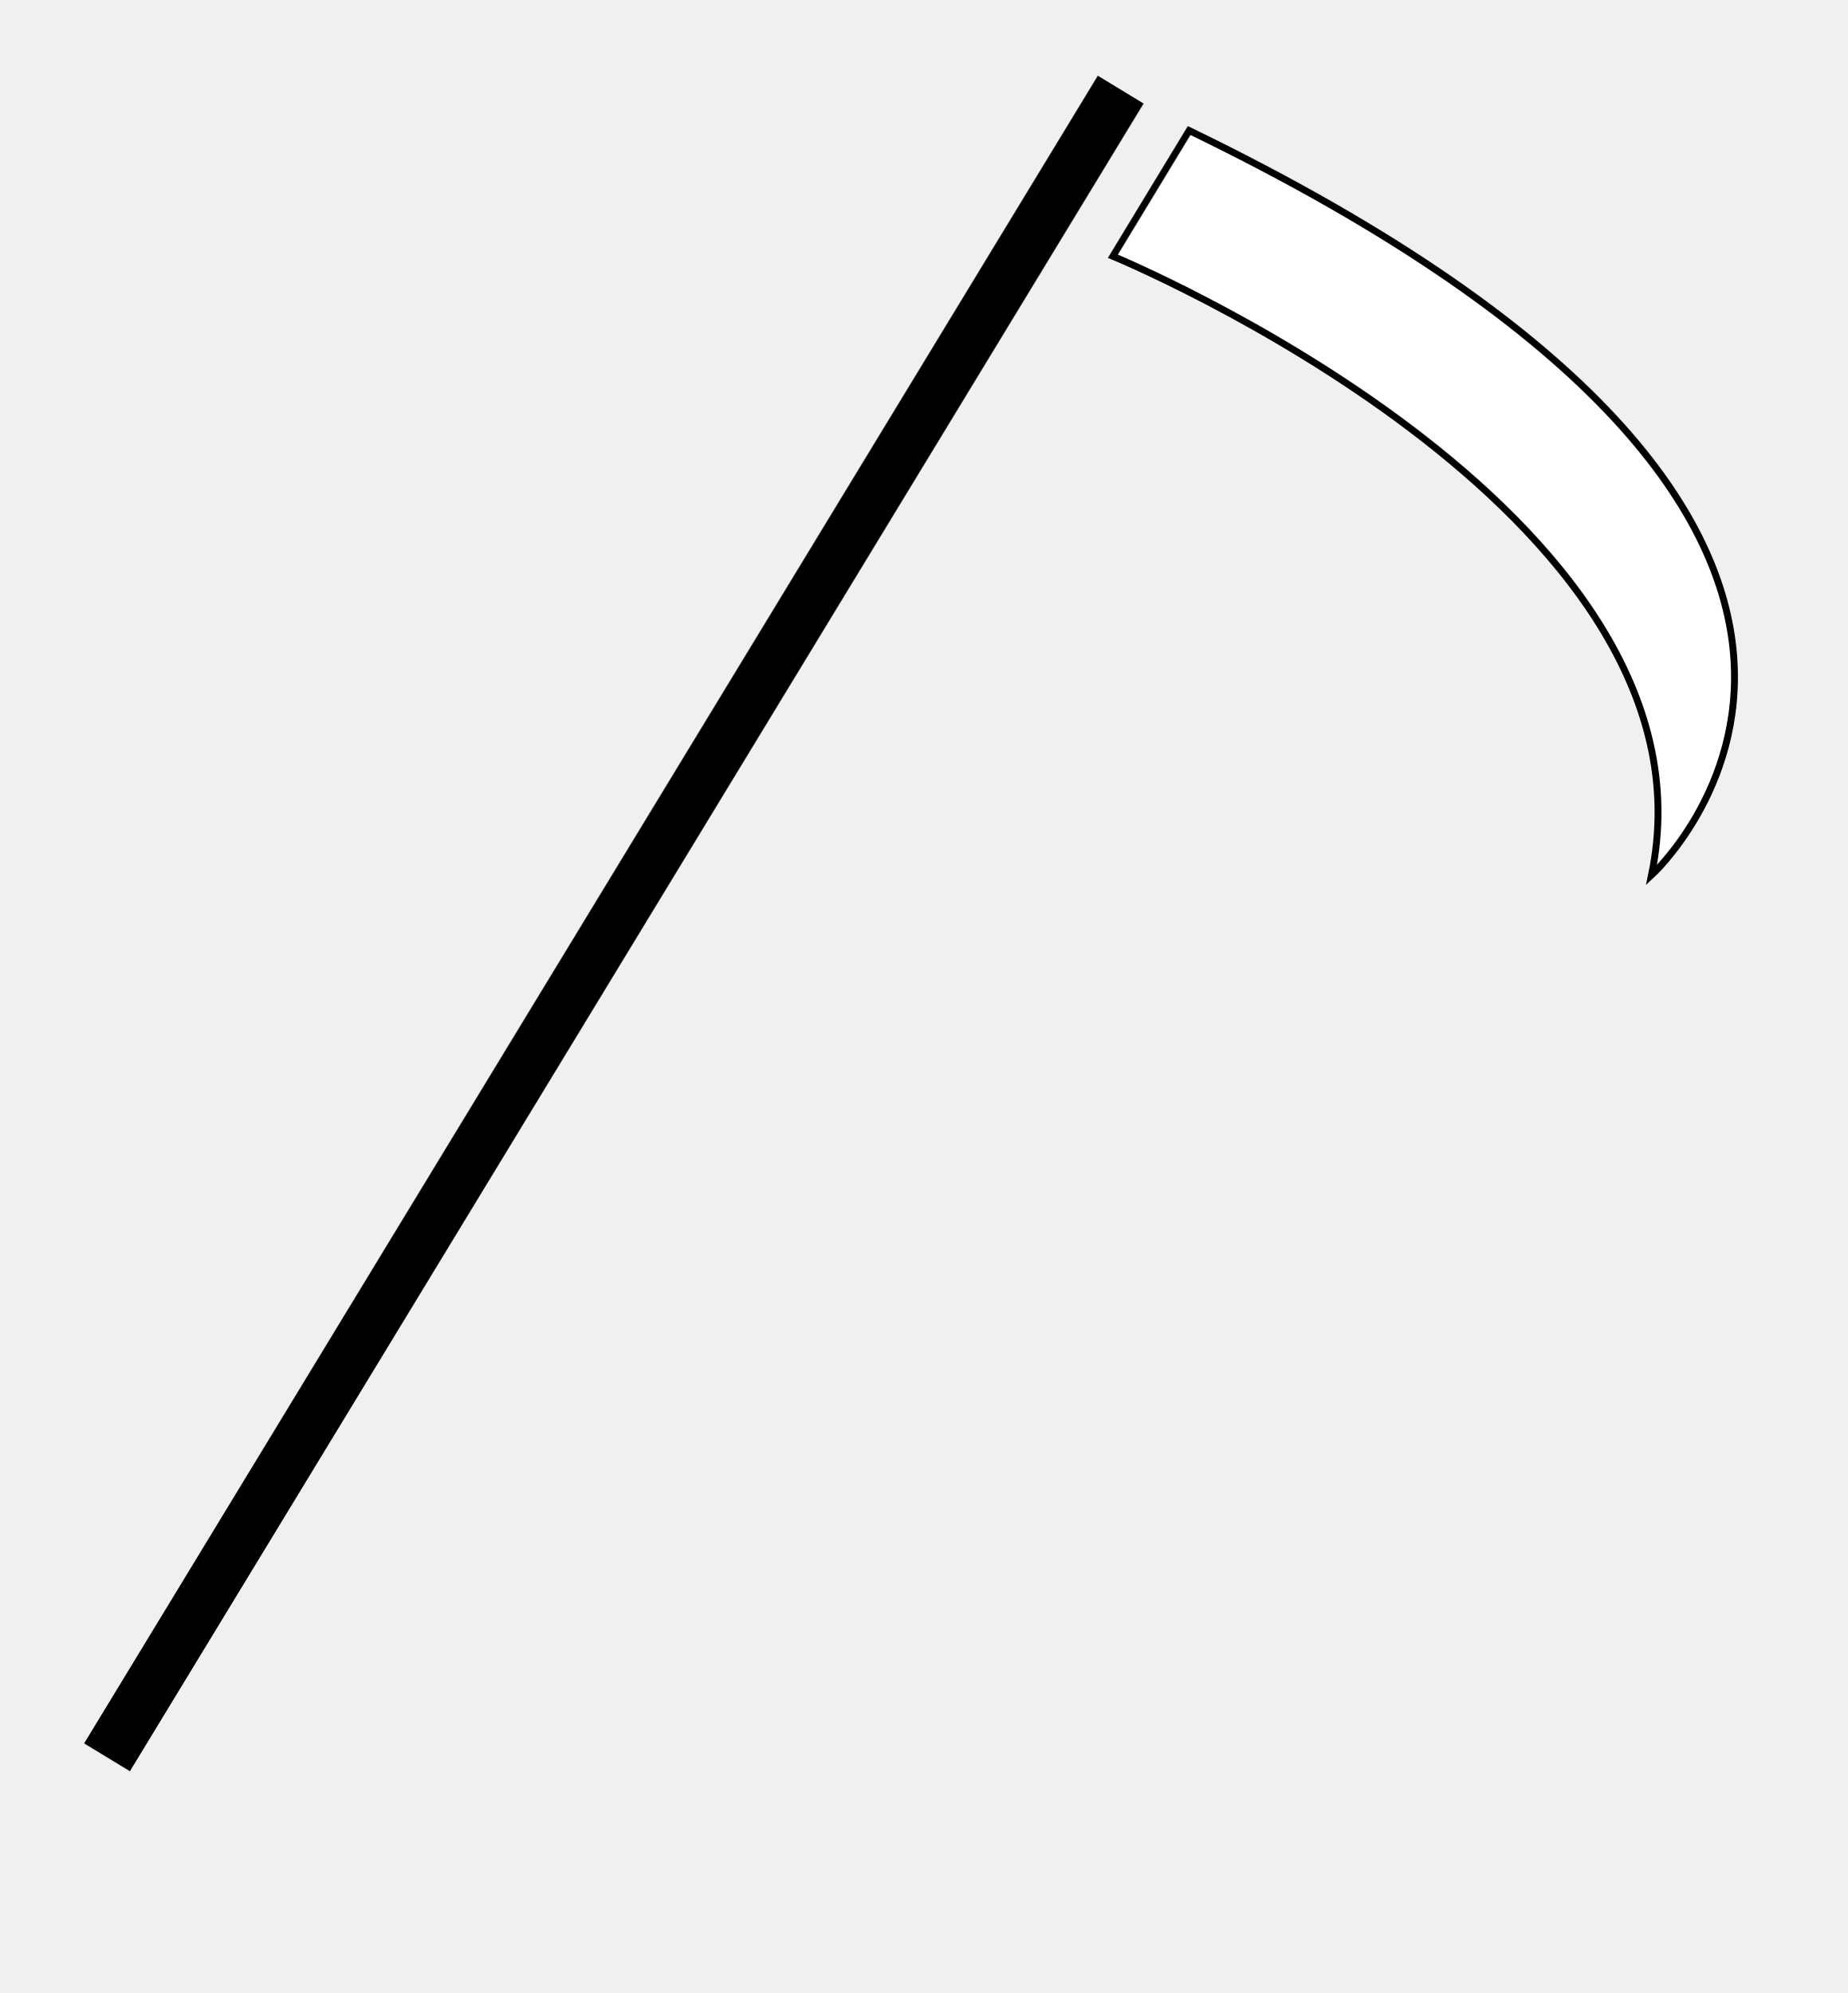
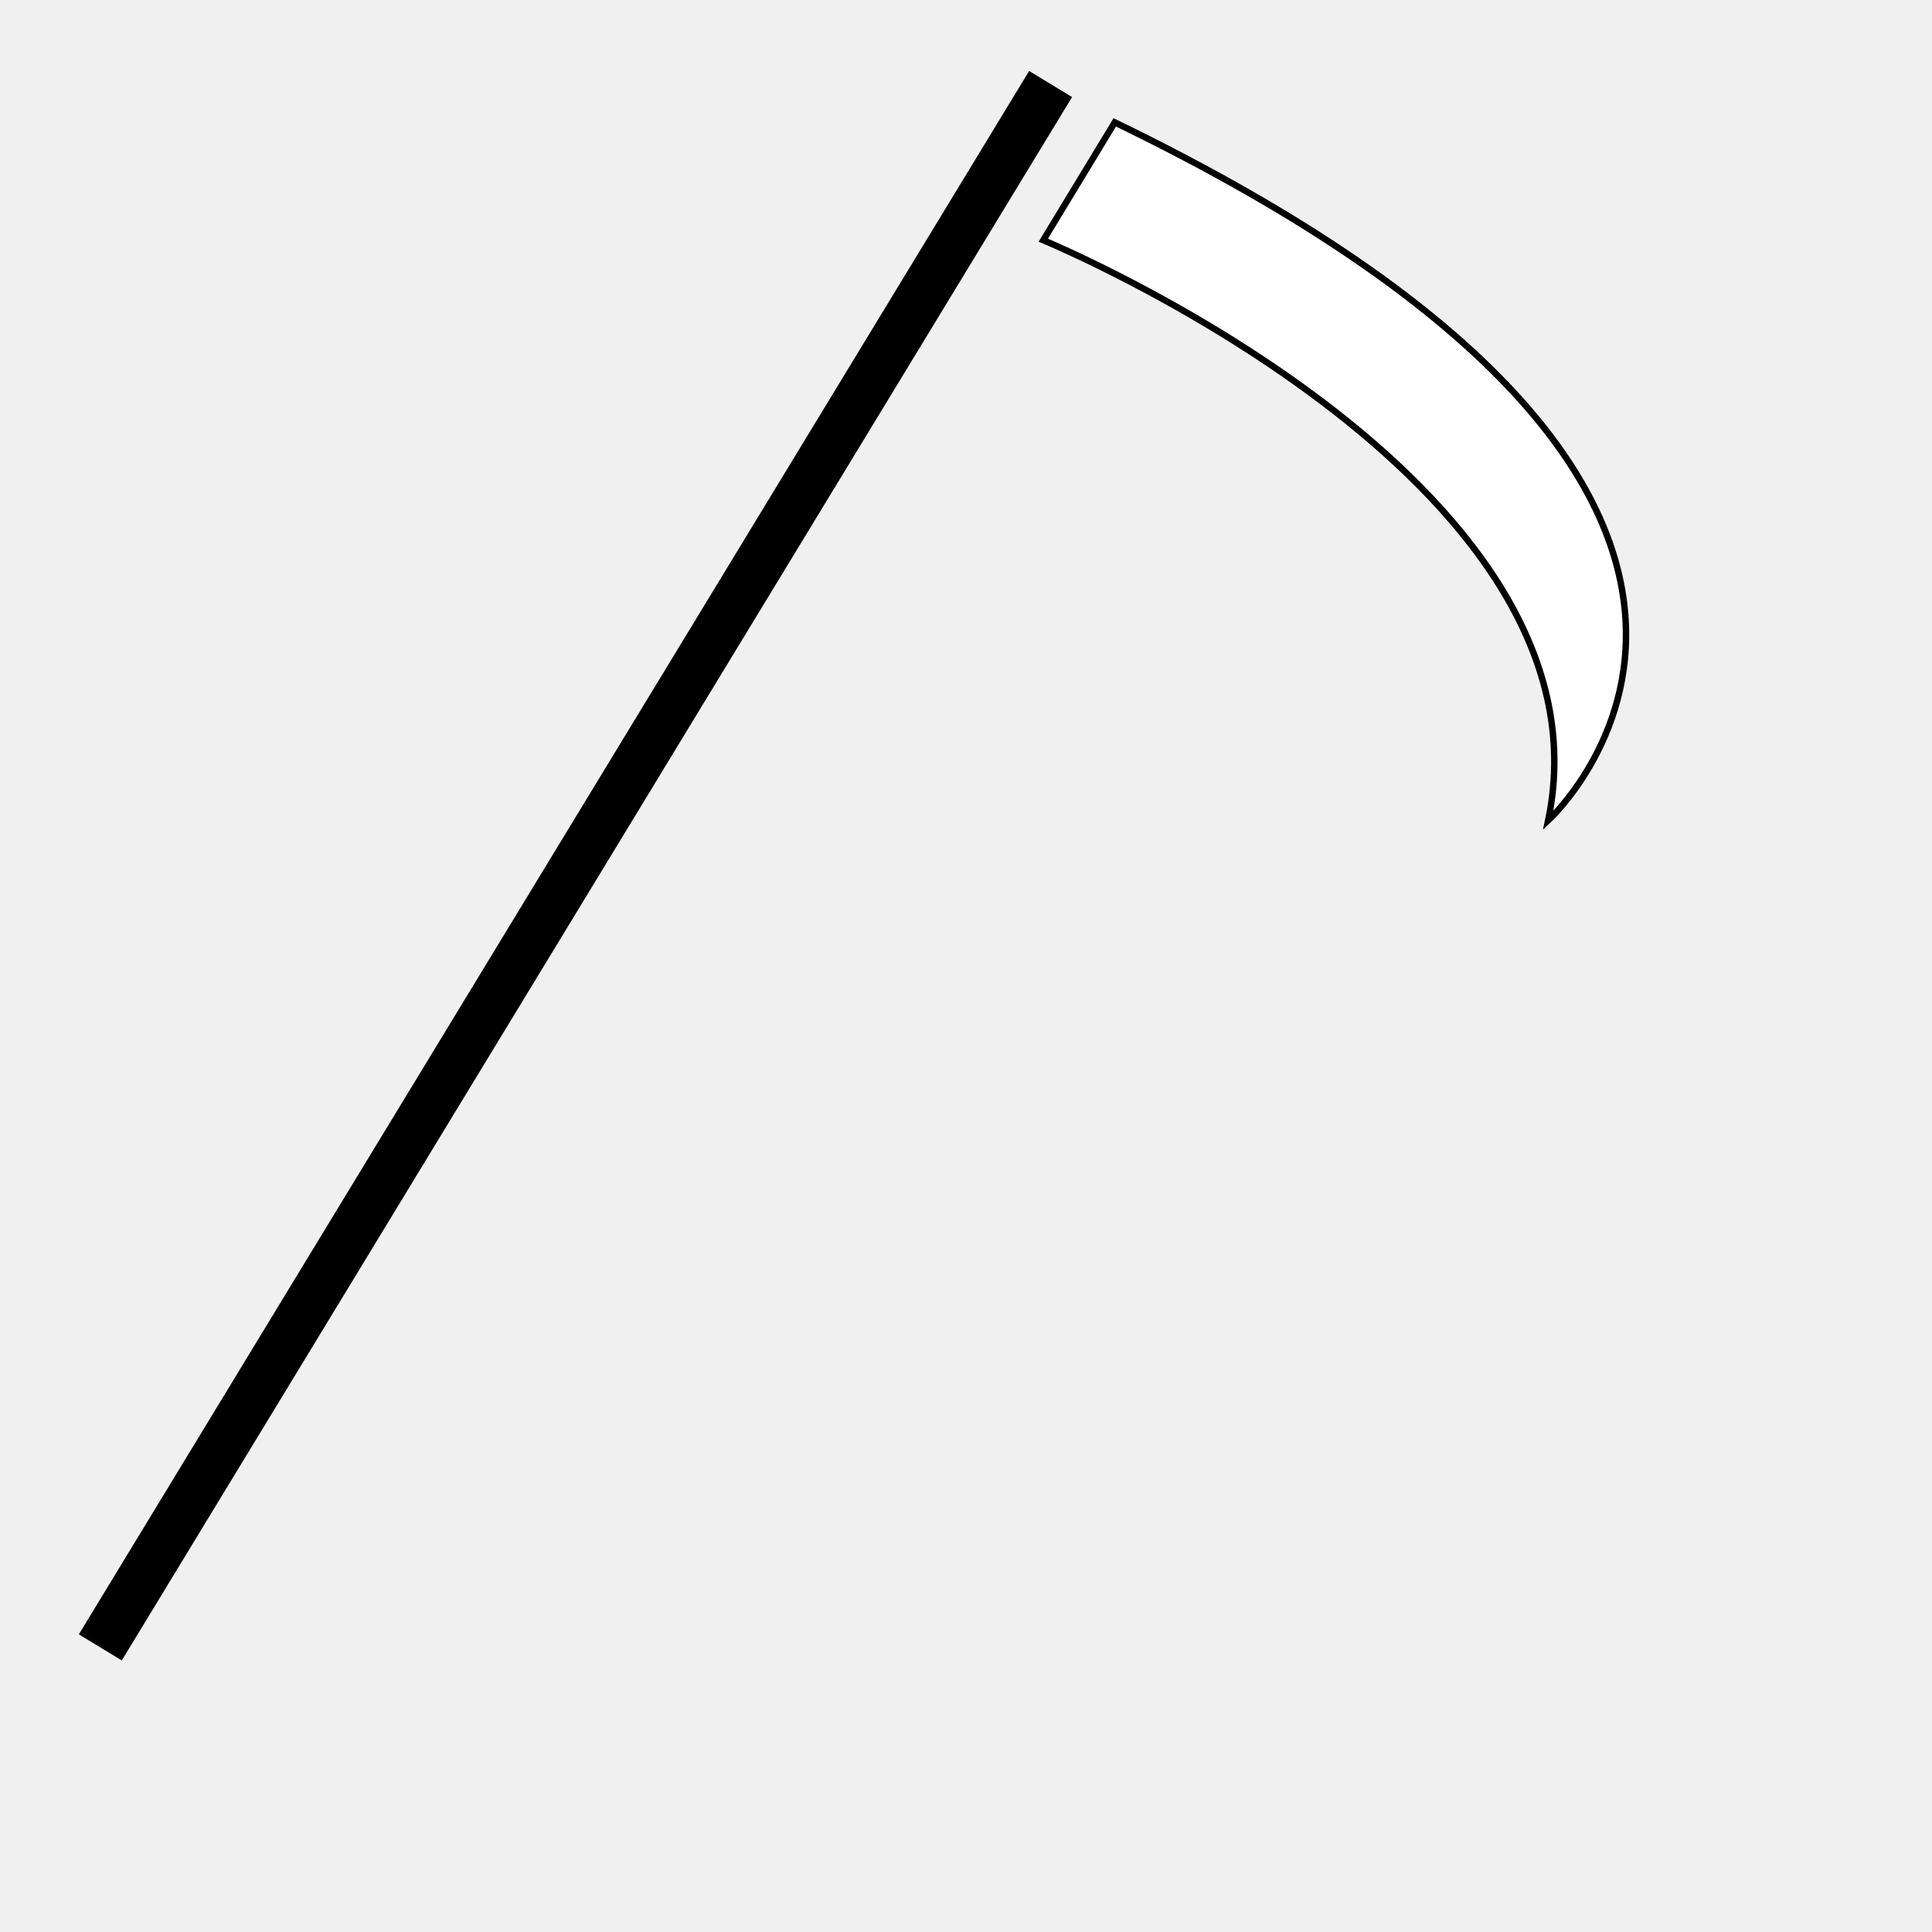
- <svg xmlns="http://www.w3.org/2000/svg" version="1.1" id="scythe" x="0px" y="0px" viewBox="0 0 269 290" style="enable-background:new 0 0 269 290;" xml:space="preserve">
+ <svg xmlns="http://www.w3.org/2000/svg" version="1.1" id="scythe" x="0px" y="0px" viewBox="0 0 300 300" style="enable-background:new 0 0 269 290;" xml:space="preserve">
  <style type="text/css">
	.st0{fill:#FFFFFF;stroke:#000000;stroke-miterlimit:10;}
	#scythe:hover {cursor: pointer; }
	#scythe:hover {fill: #333;}
</style>
  <rect x="-52.7" y="130.5" transform="matrix(0.5194 -0.8545 0.8545 0.5194 -71.8962 140.9693)" width="284.1" height="7.8" />
  <path class="st0" d="M173.1,19L162,37.3c0,0,89.5,36.9,78.4,90.1C240.4,127.4,294.7,77.9,173.1,19z" />
</svg>
